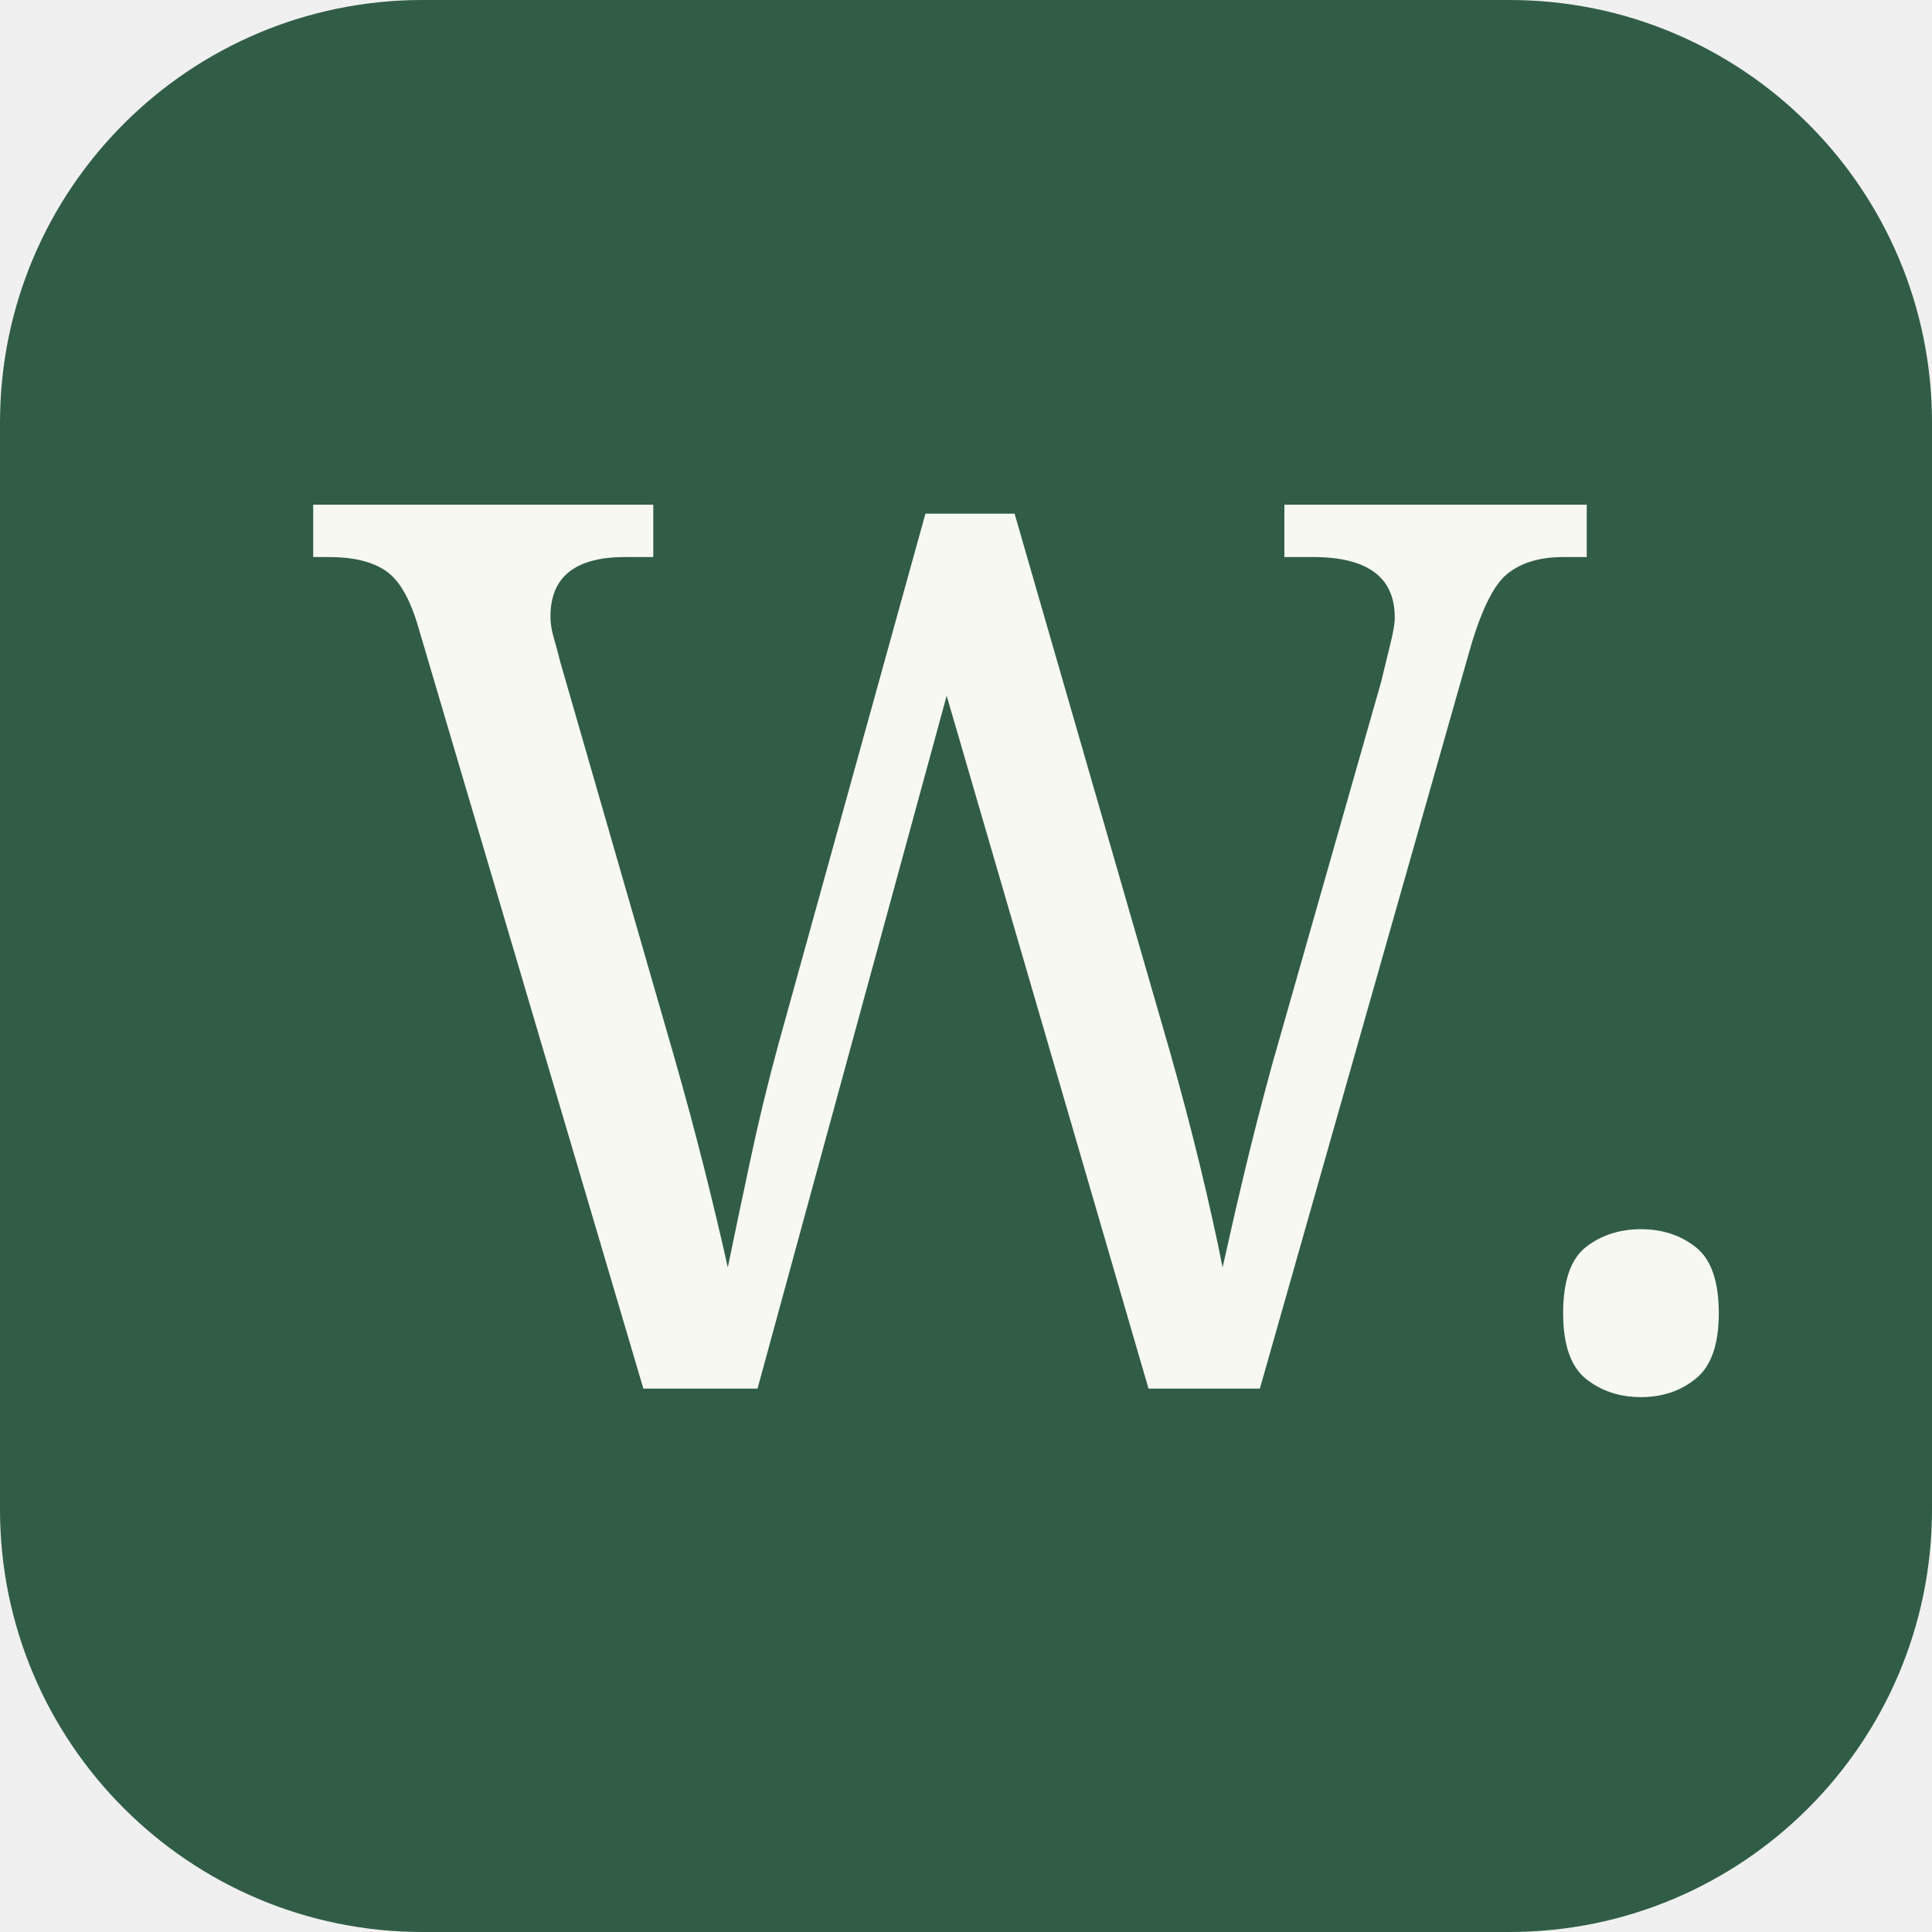
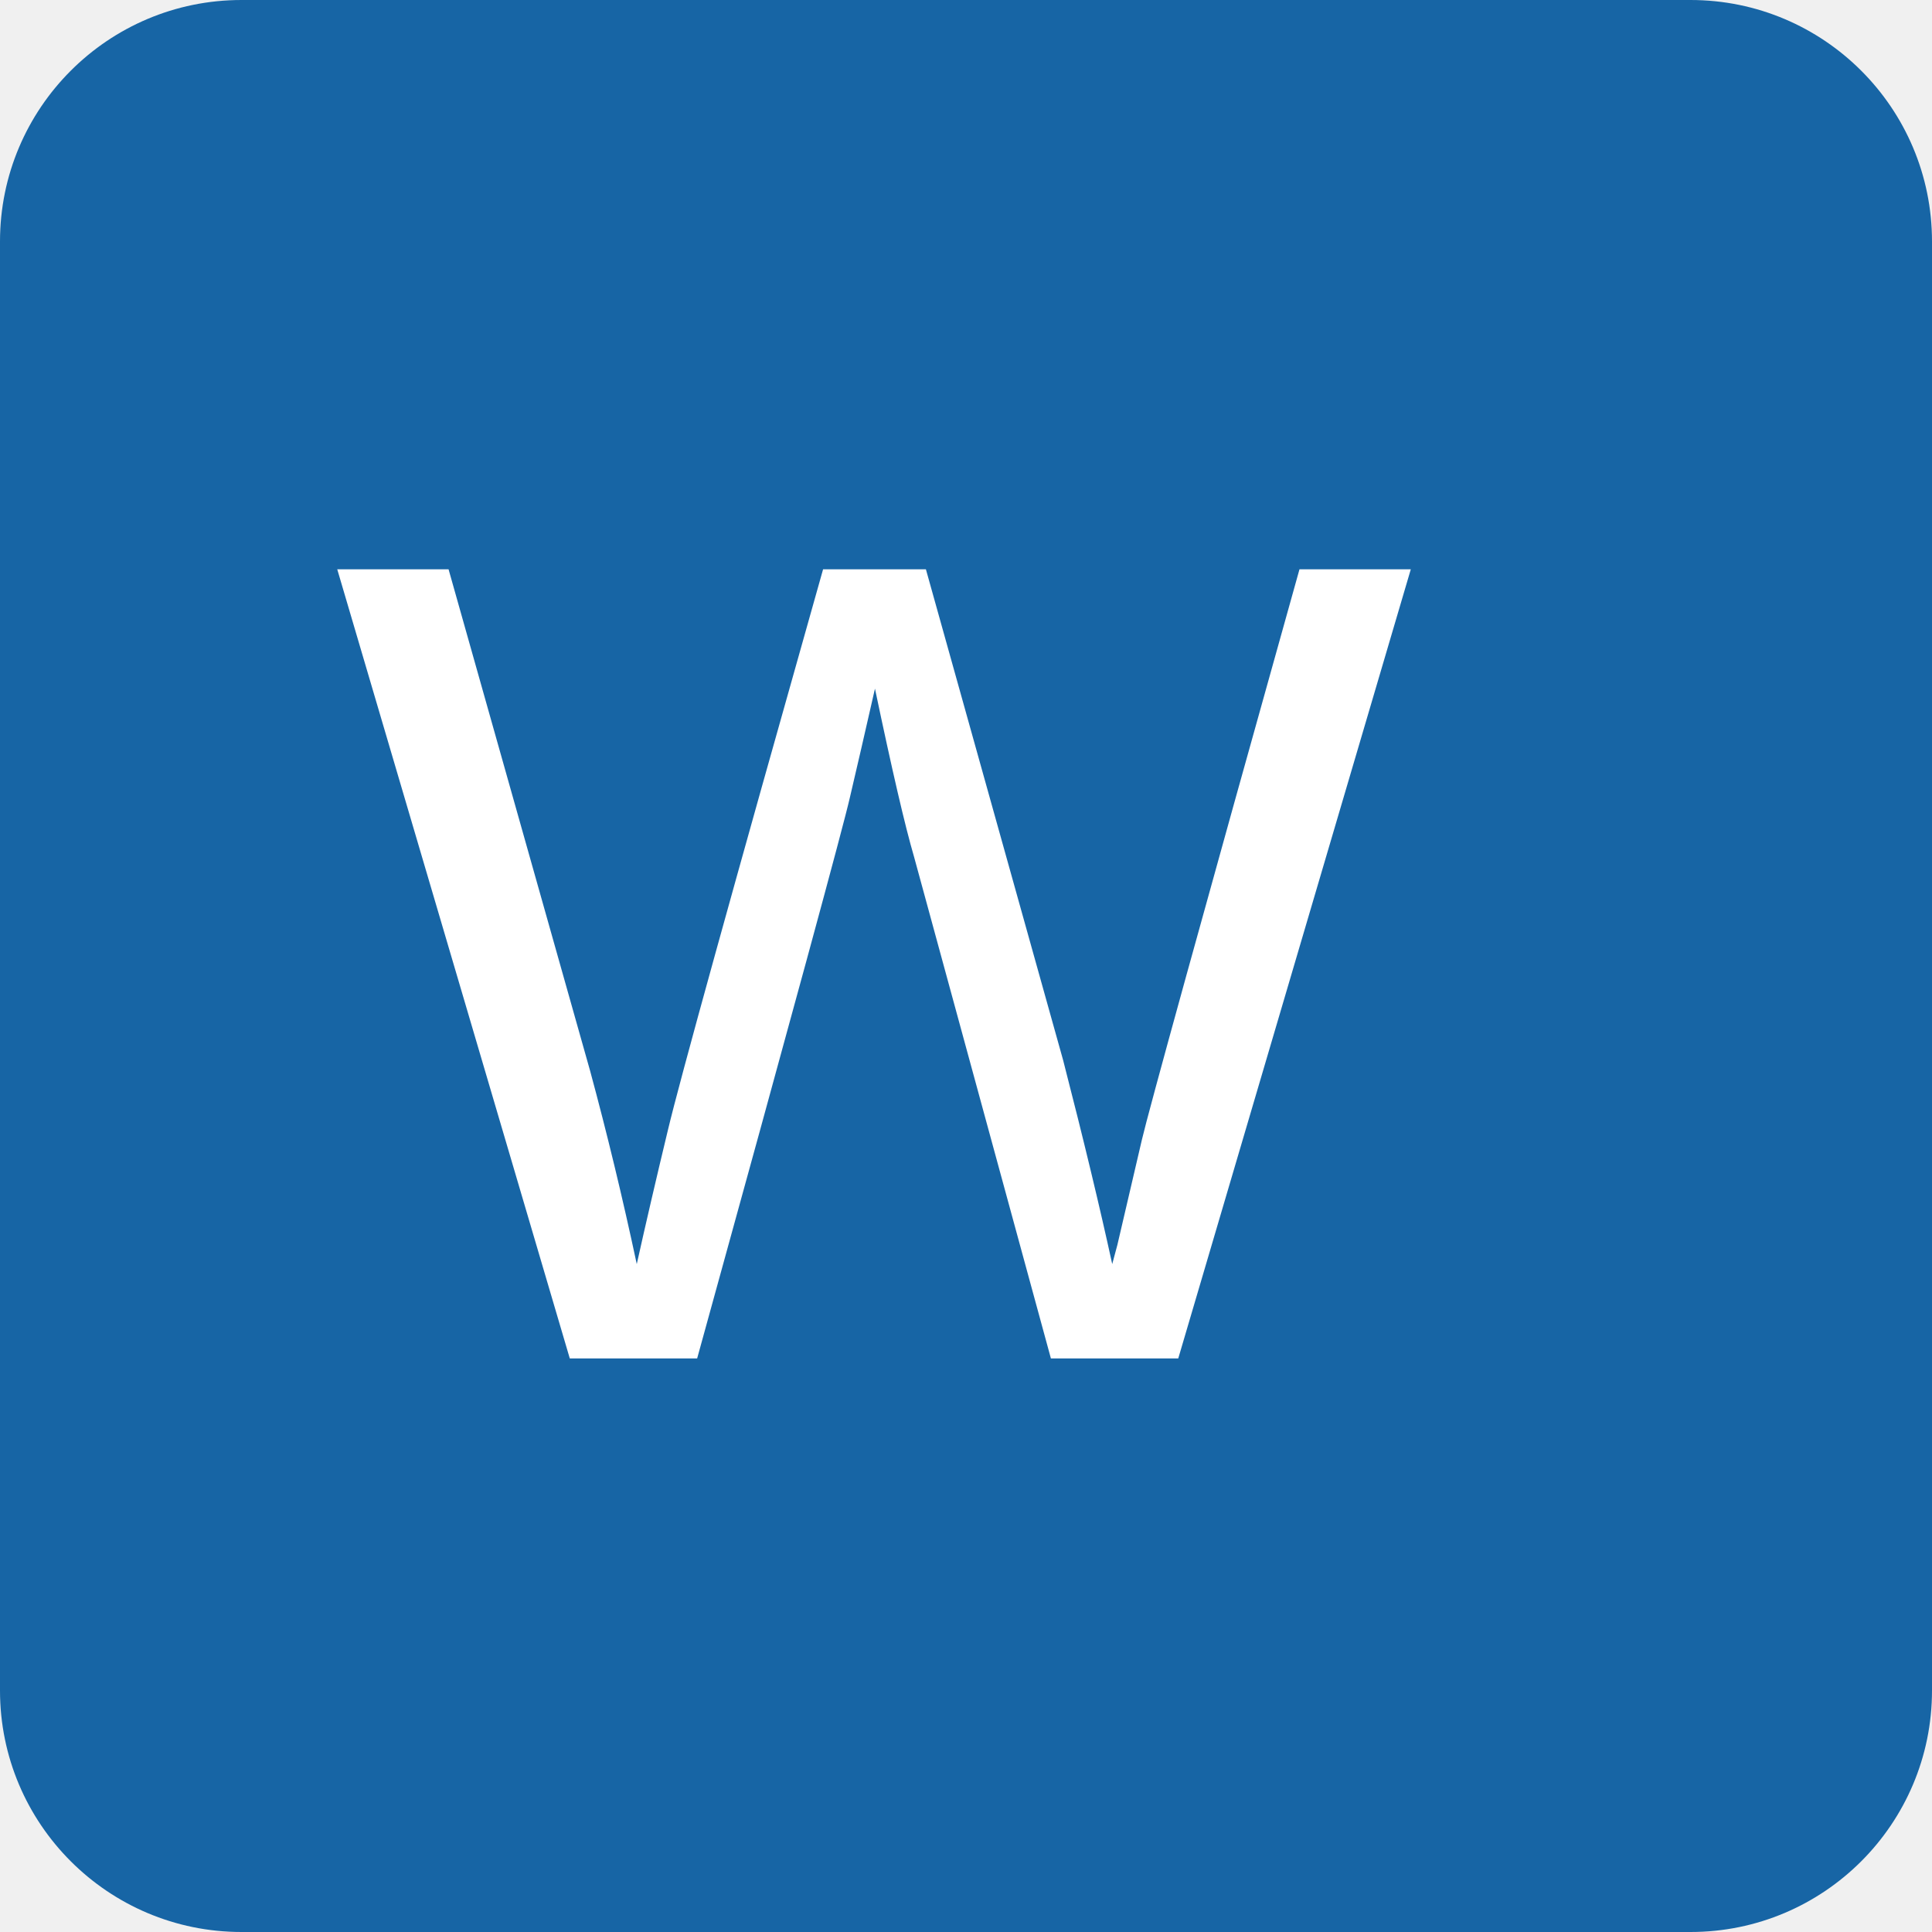
<svg xmlns="http://www.w3.org/2000/svg" viewBox="0 0 64 64">
-   <rect width="64" height="64" rx="14" fill="#315d46" />
-   <text x="10" y="46" font-family="Georgia,serif" font-size="41" fill="#f7f8f2">W.</text>
+   <rect width="64" height="64" rx="8" fill="#1765a5" />
+   <text x="11" y="45" font-family="Arial,sans-serif" font-size="38" fill="white">W</text>
</svg>
